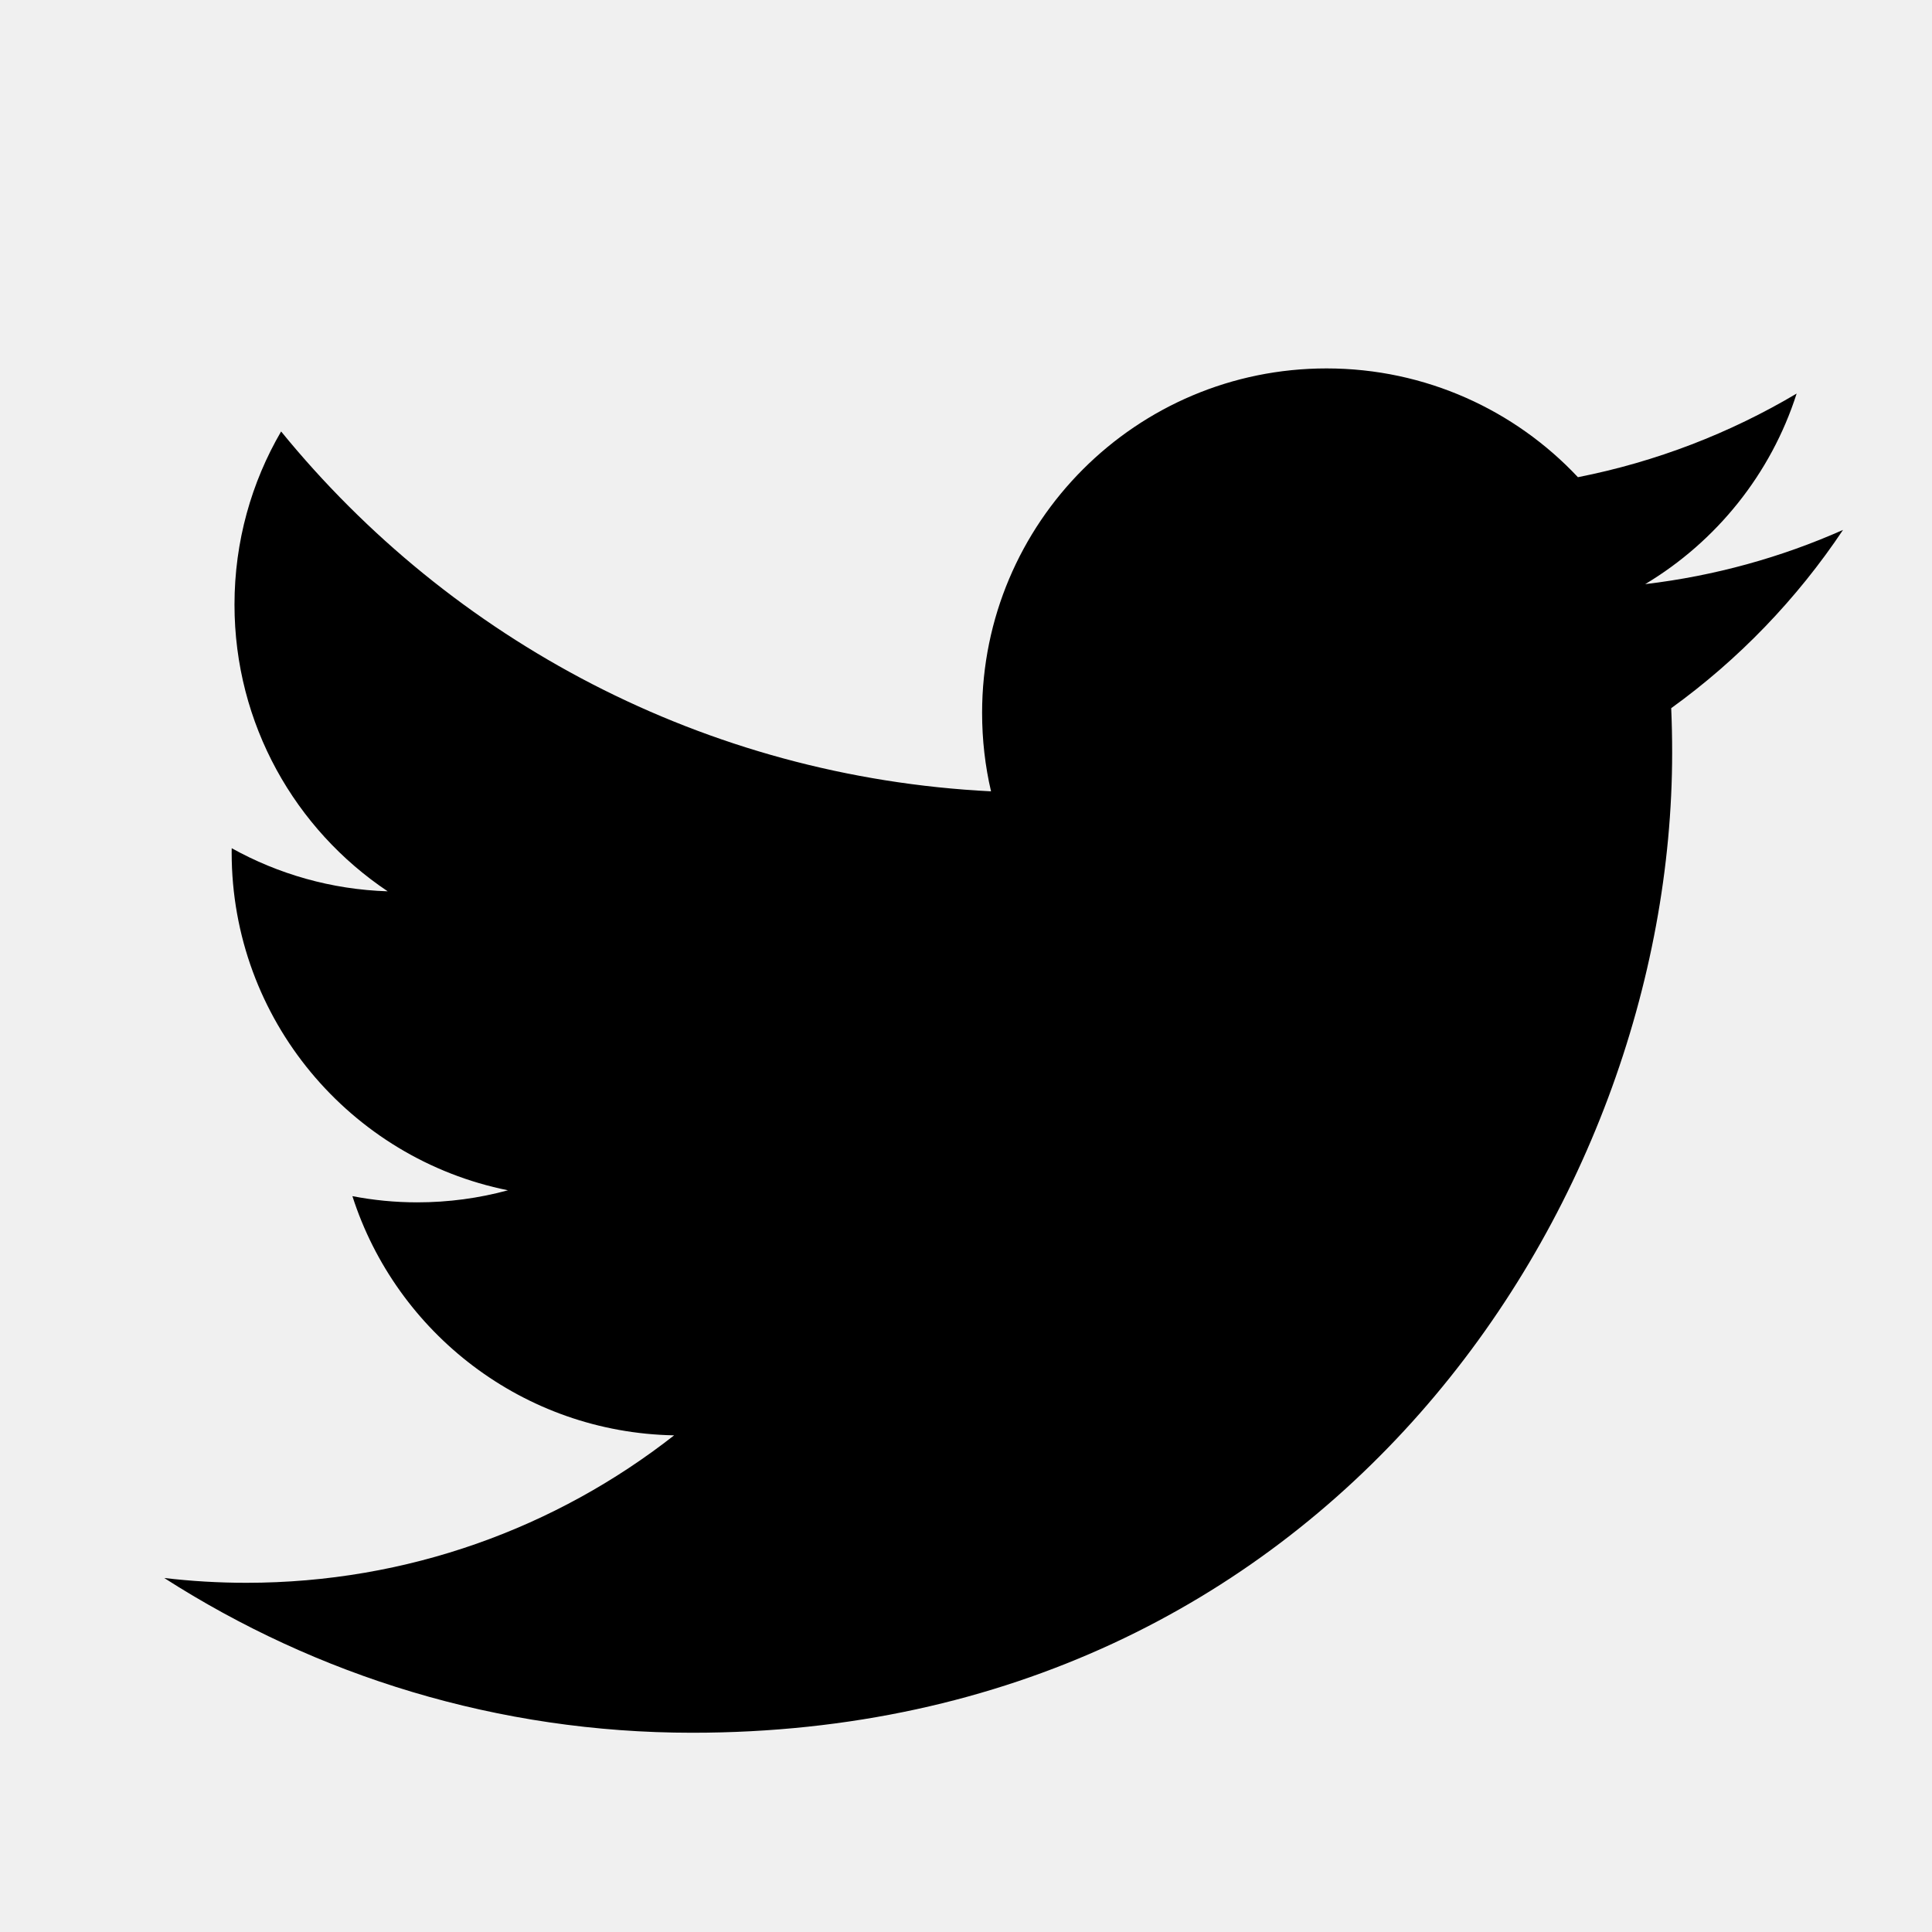
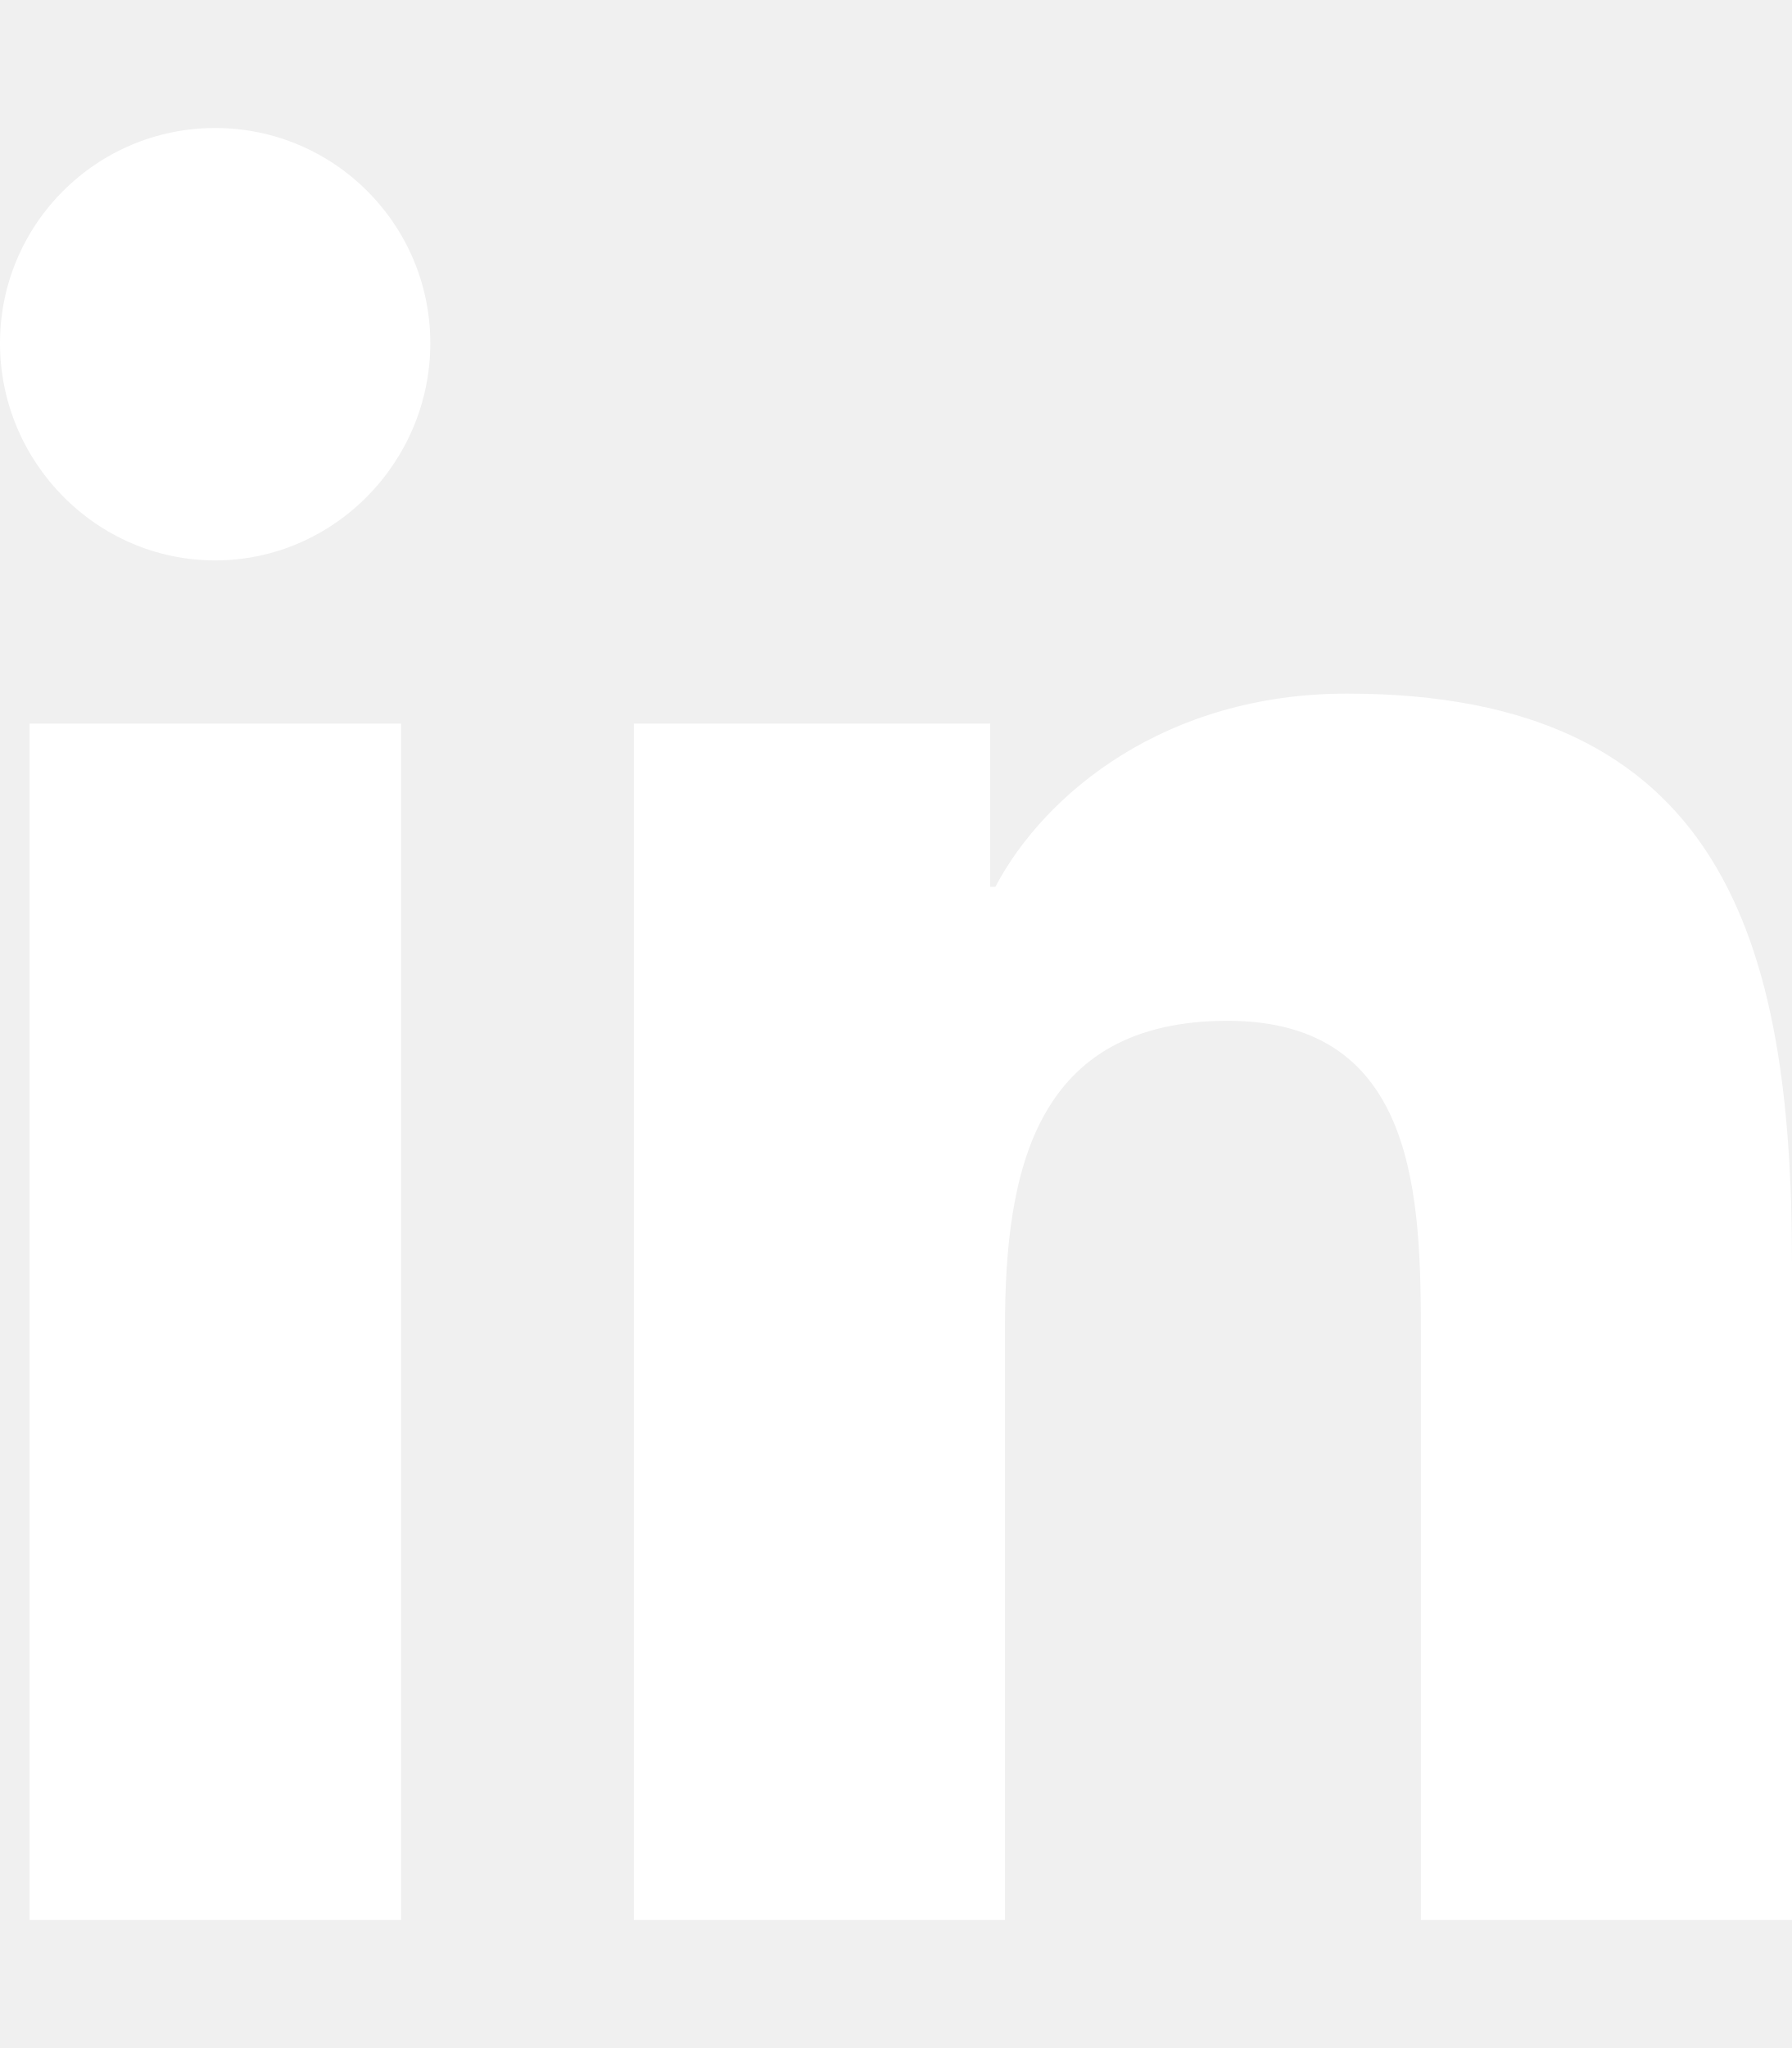
- <svg xmlns="http://www.w3.org/2000/svg" version="1.1" id="Layer_1" x="0px" y="0px" width="56.693px" height="56.693px" viewBox="0 0 56.693 56.693" style="enable-background:new 0 0 56.693 56.693;" xml:space="preserve">
-   <path d="M54.082,15.55c-1.812,0.805-3.76,1.348-5.805,1.591c2.087-1.25,3.689-3.231,4.444-5.592  c-1.953,1.159-4.115,2-6.418,2.454c-1.843-1.964-4.47-3.192-7.377-3.192c-5.582,0-10.107,4.525-10.107,10.107  c0,0.792,0.089,1.563,0.262,2.303c-8.4-0.421-15.848-4.444-20.832-10.56c-0.87,1.492-1.368,3.228-1.368,5.081  c0,3.506,1.784,6.6,4.496,8.413c-1.656-0.053-3.215-0.507-4.578-1.265c-0.001,0.042-0.001,0.085-0.001,0.128  c0,4.896,3.484,8.981,8.108,9.91c-0.848,0.231-1.741,0.354-2.663,0.354c-0.652,0-1.285-0.063-1.902-0.182  c1.287,4.015,5.019,6.938,9.441,7.019c-3.459,2.711-7.816,4.327-12.552,4.327c-0.815,0-1.62-0.048-2.411-0.141  c4.474,2.868,9.786,4.541,15.493,4.541c18.591,0,28.756-15.401,28.756-28.757c0-0.438-0.009-0.875-0.028-1.308  C51.014,19.357,52.728,17.577,54.082,15.55z" />
+ <svg xmlns="http://www.w3.org/2000/svg" aria-hidden="true" data-prefix="fab" data-icon="linkedin-in" role="img" viewBox="0 0 448 512" class="svg-inline--fa fa-linkedin-in fa-w-14">
+   <path fill="#fff" d="M100.3 480H7.4V180.9h92.9V480zM53.8 140.1C24.1 140.1 0 115.5 0 85.8 0 56.1 24.1 32 53.8 32c29.7 0 53.8 24.1 53.8 53.8 0 29.7-24.1 54.3-53.8 54.3zM448 480h-92.7V334.4c0-34.7-.7-79.2-48.3-79.2-48.3 0-55.7 37.7-55.7 76.7V480h-92.8V180.9h89.1v40.8h1.3c12.4-23.5 42.7-48.3 87.9-48.3 94 0 111.3 61.9 111.3 142.3V480z" class="" />
</svg>
